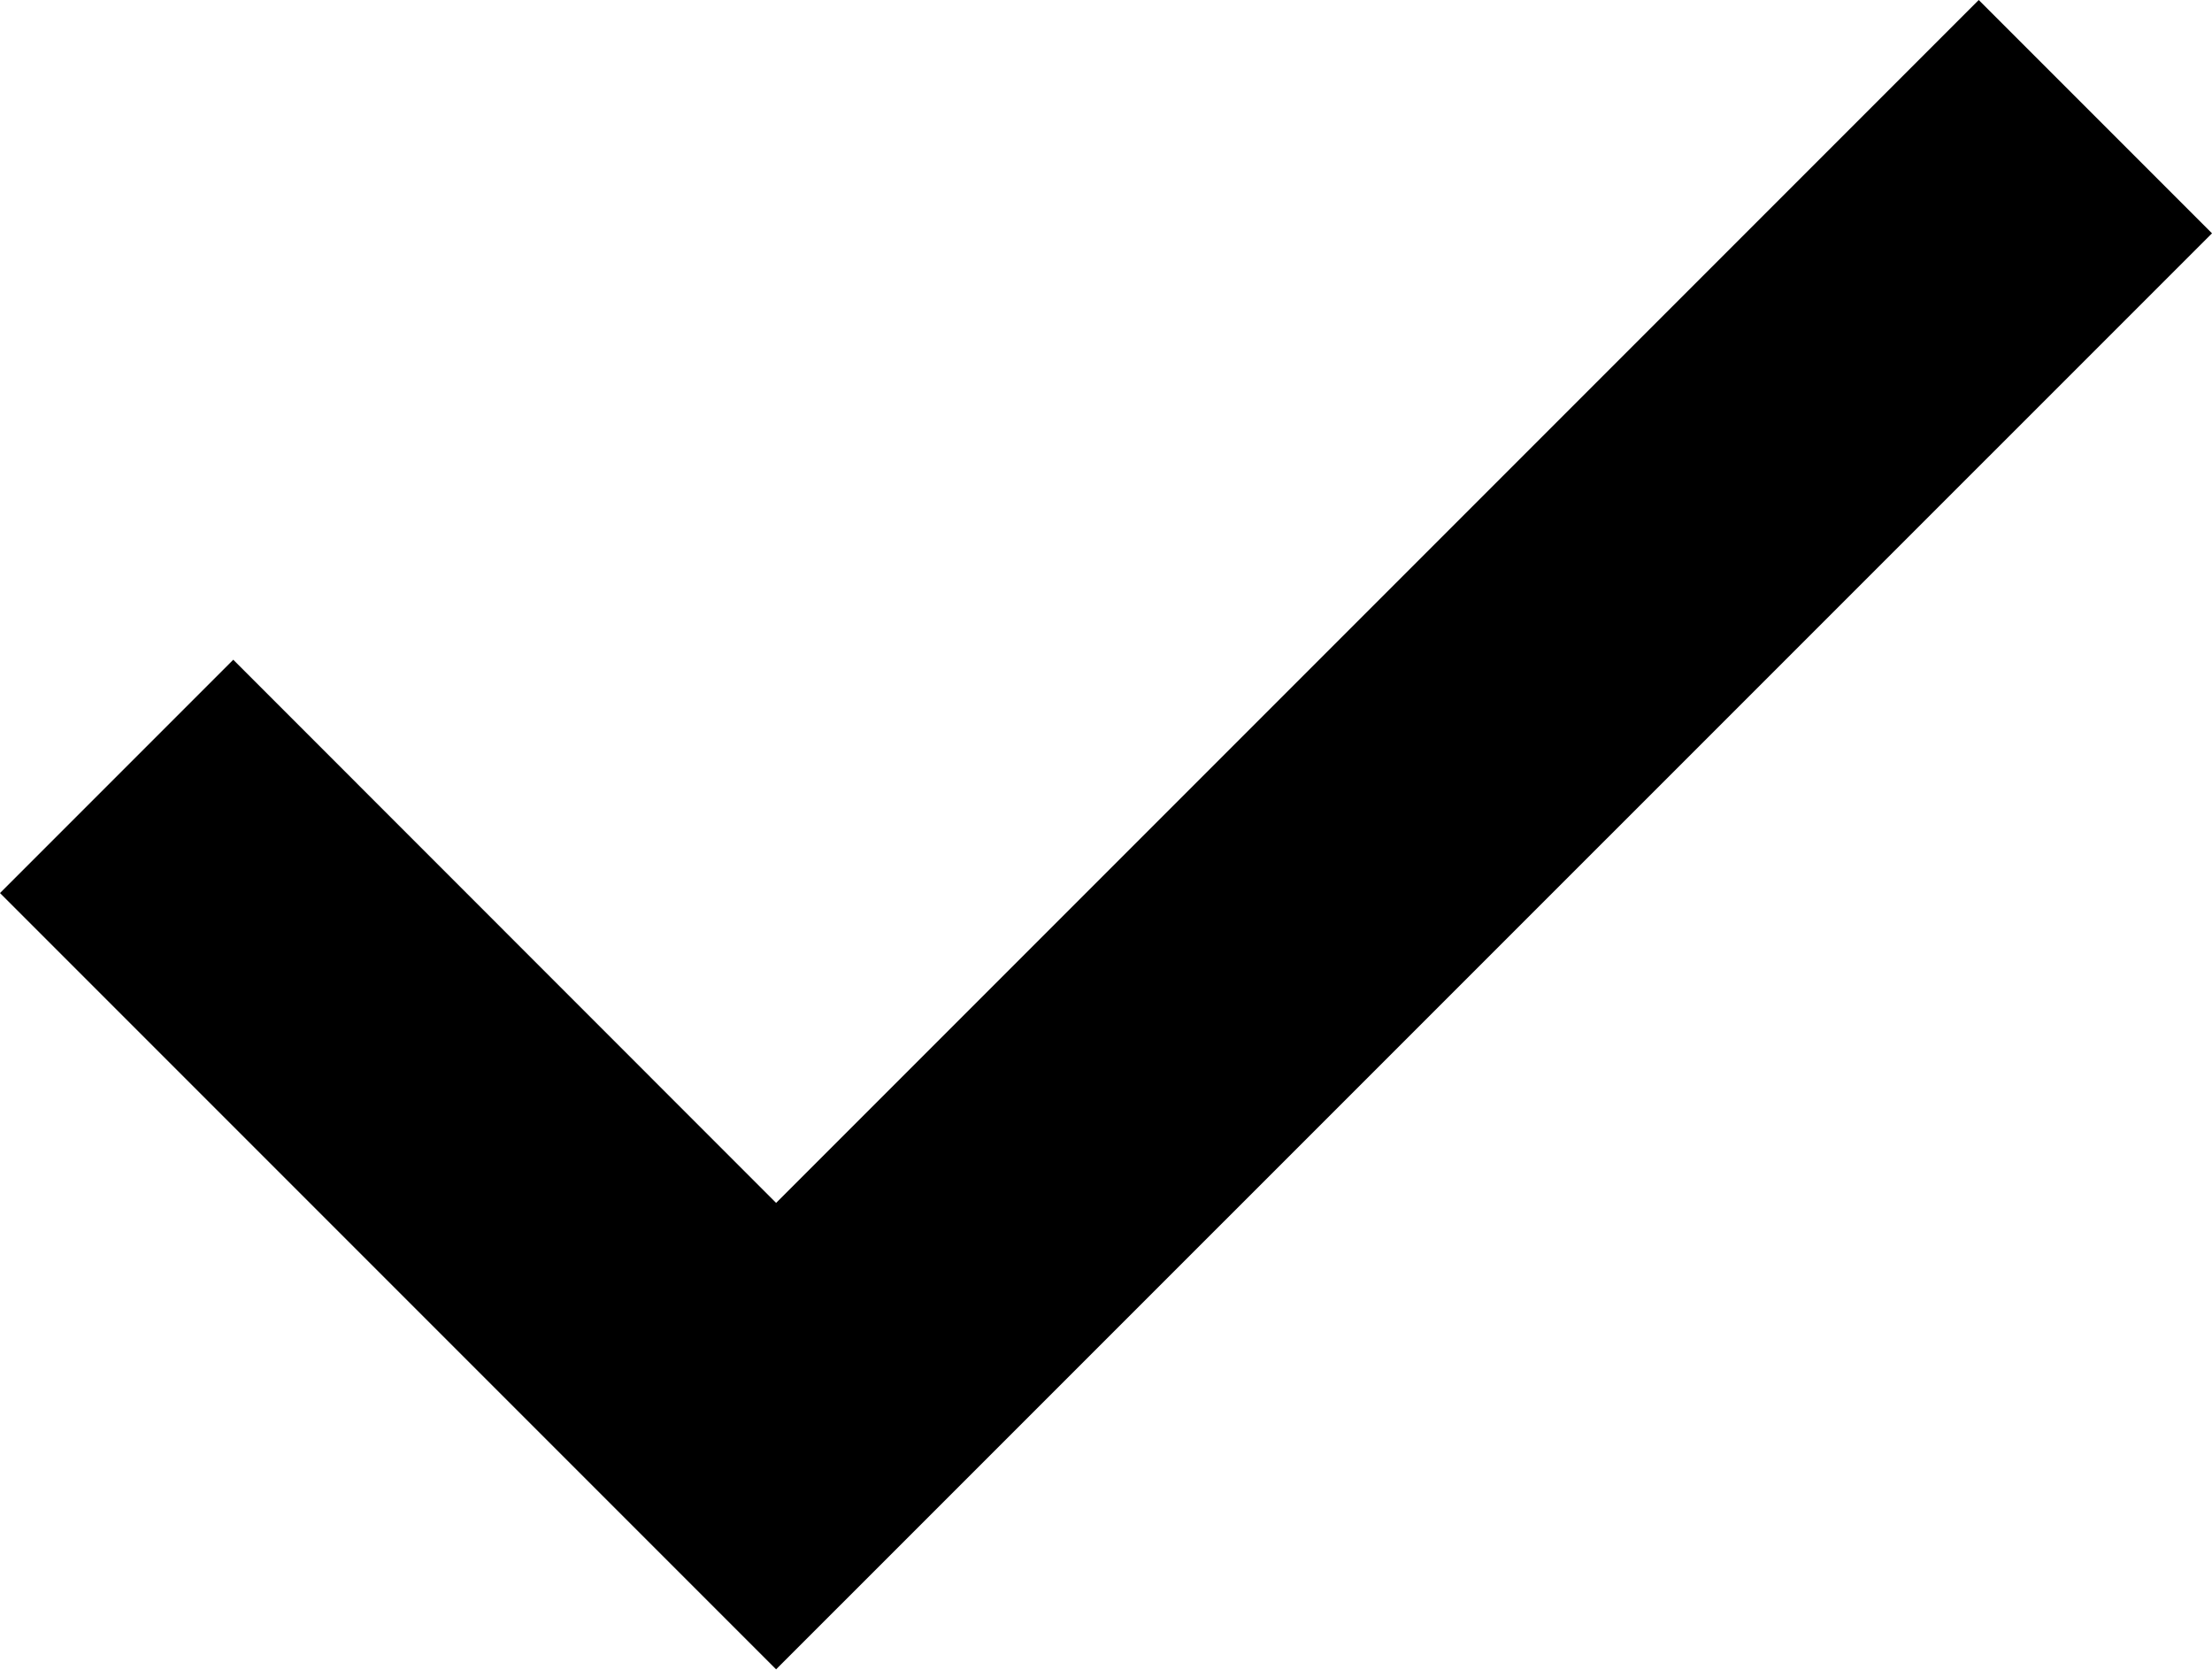
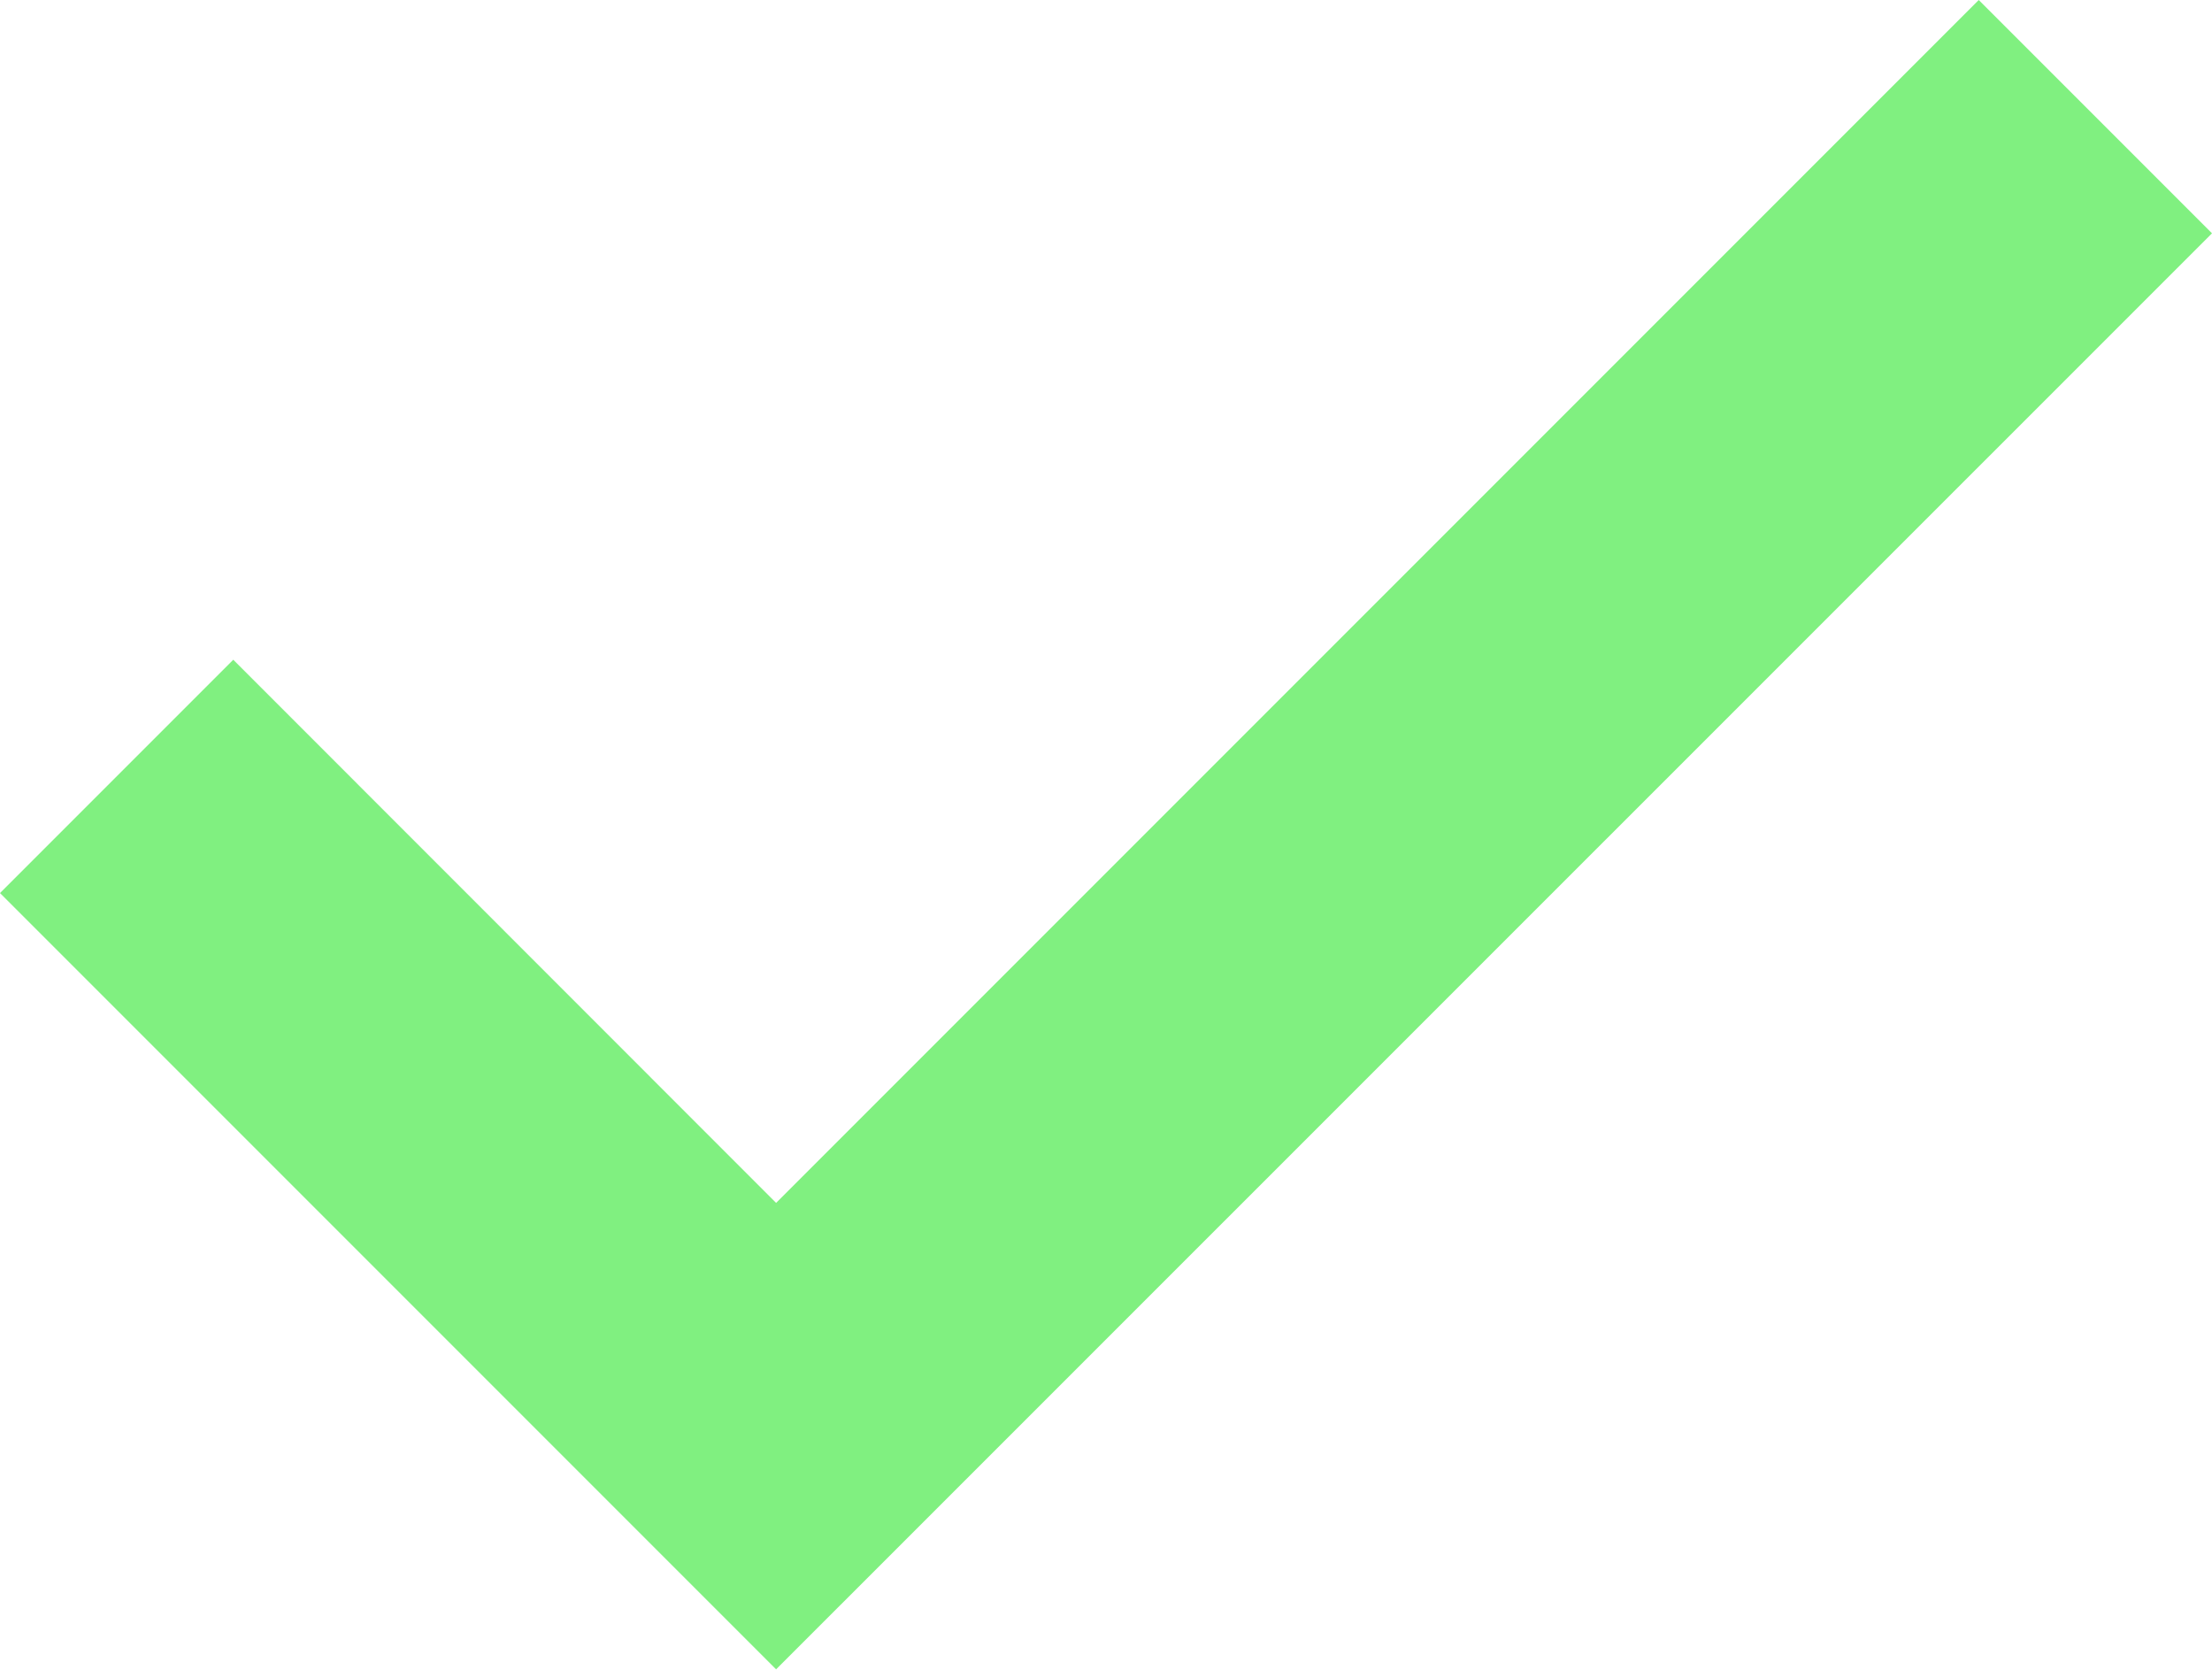
<svg xmlns="http://www.w3.org/2000/svg" width="10.061" height="7.591" viewBox="0 0 10.061 7.591">
-   <polygon points="3.53 7.591 0 4.061 1.061 3 3.53 5.47 9 0 10.061 1.061 3.53 7.591" fill="currentColor" />
+   <polygon points="3.53 7.591 0 4.061 1.061 3 3.53 5.47 9 0 10.061 1.061 3.53 7.591" fill="#80f080" />
</svg>
